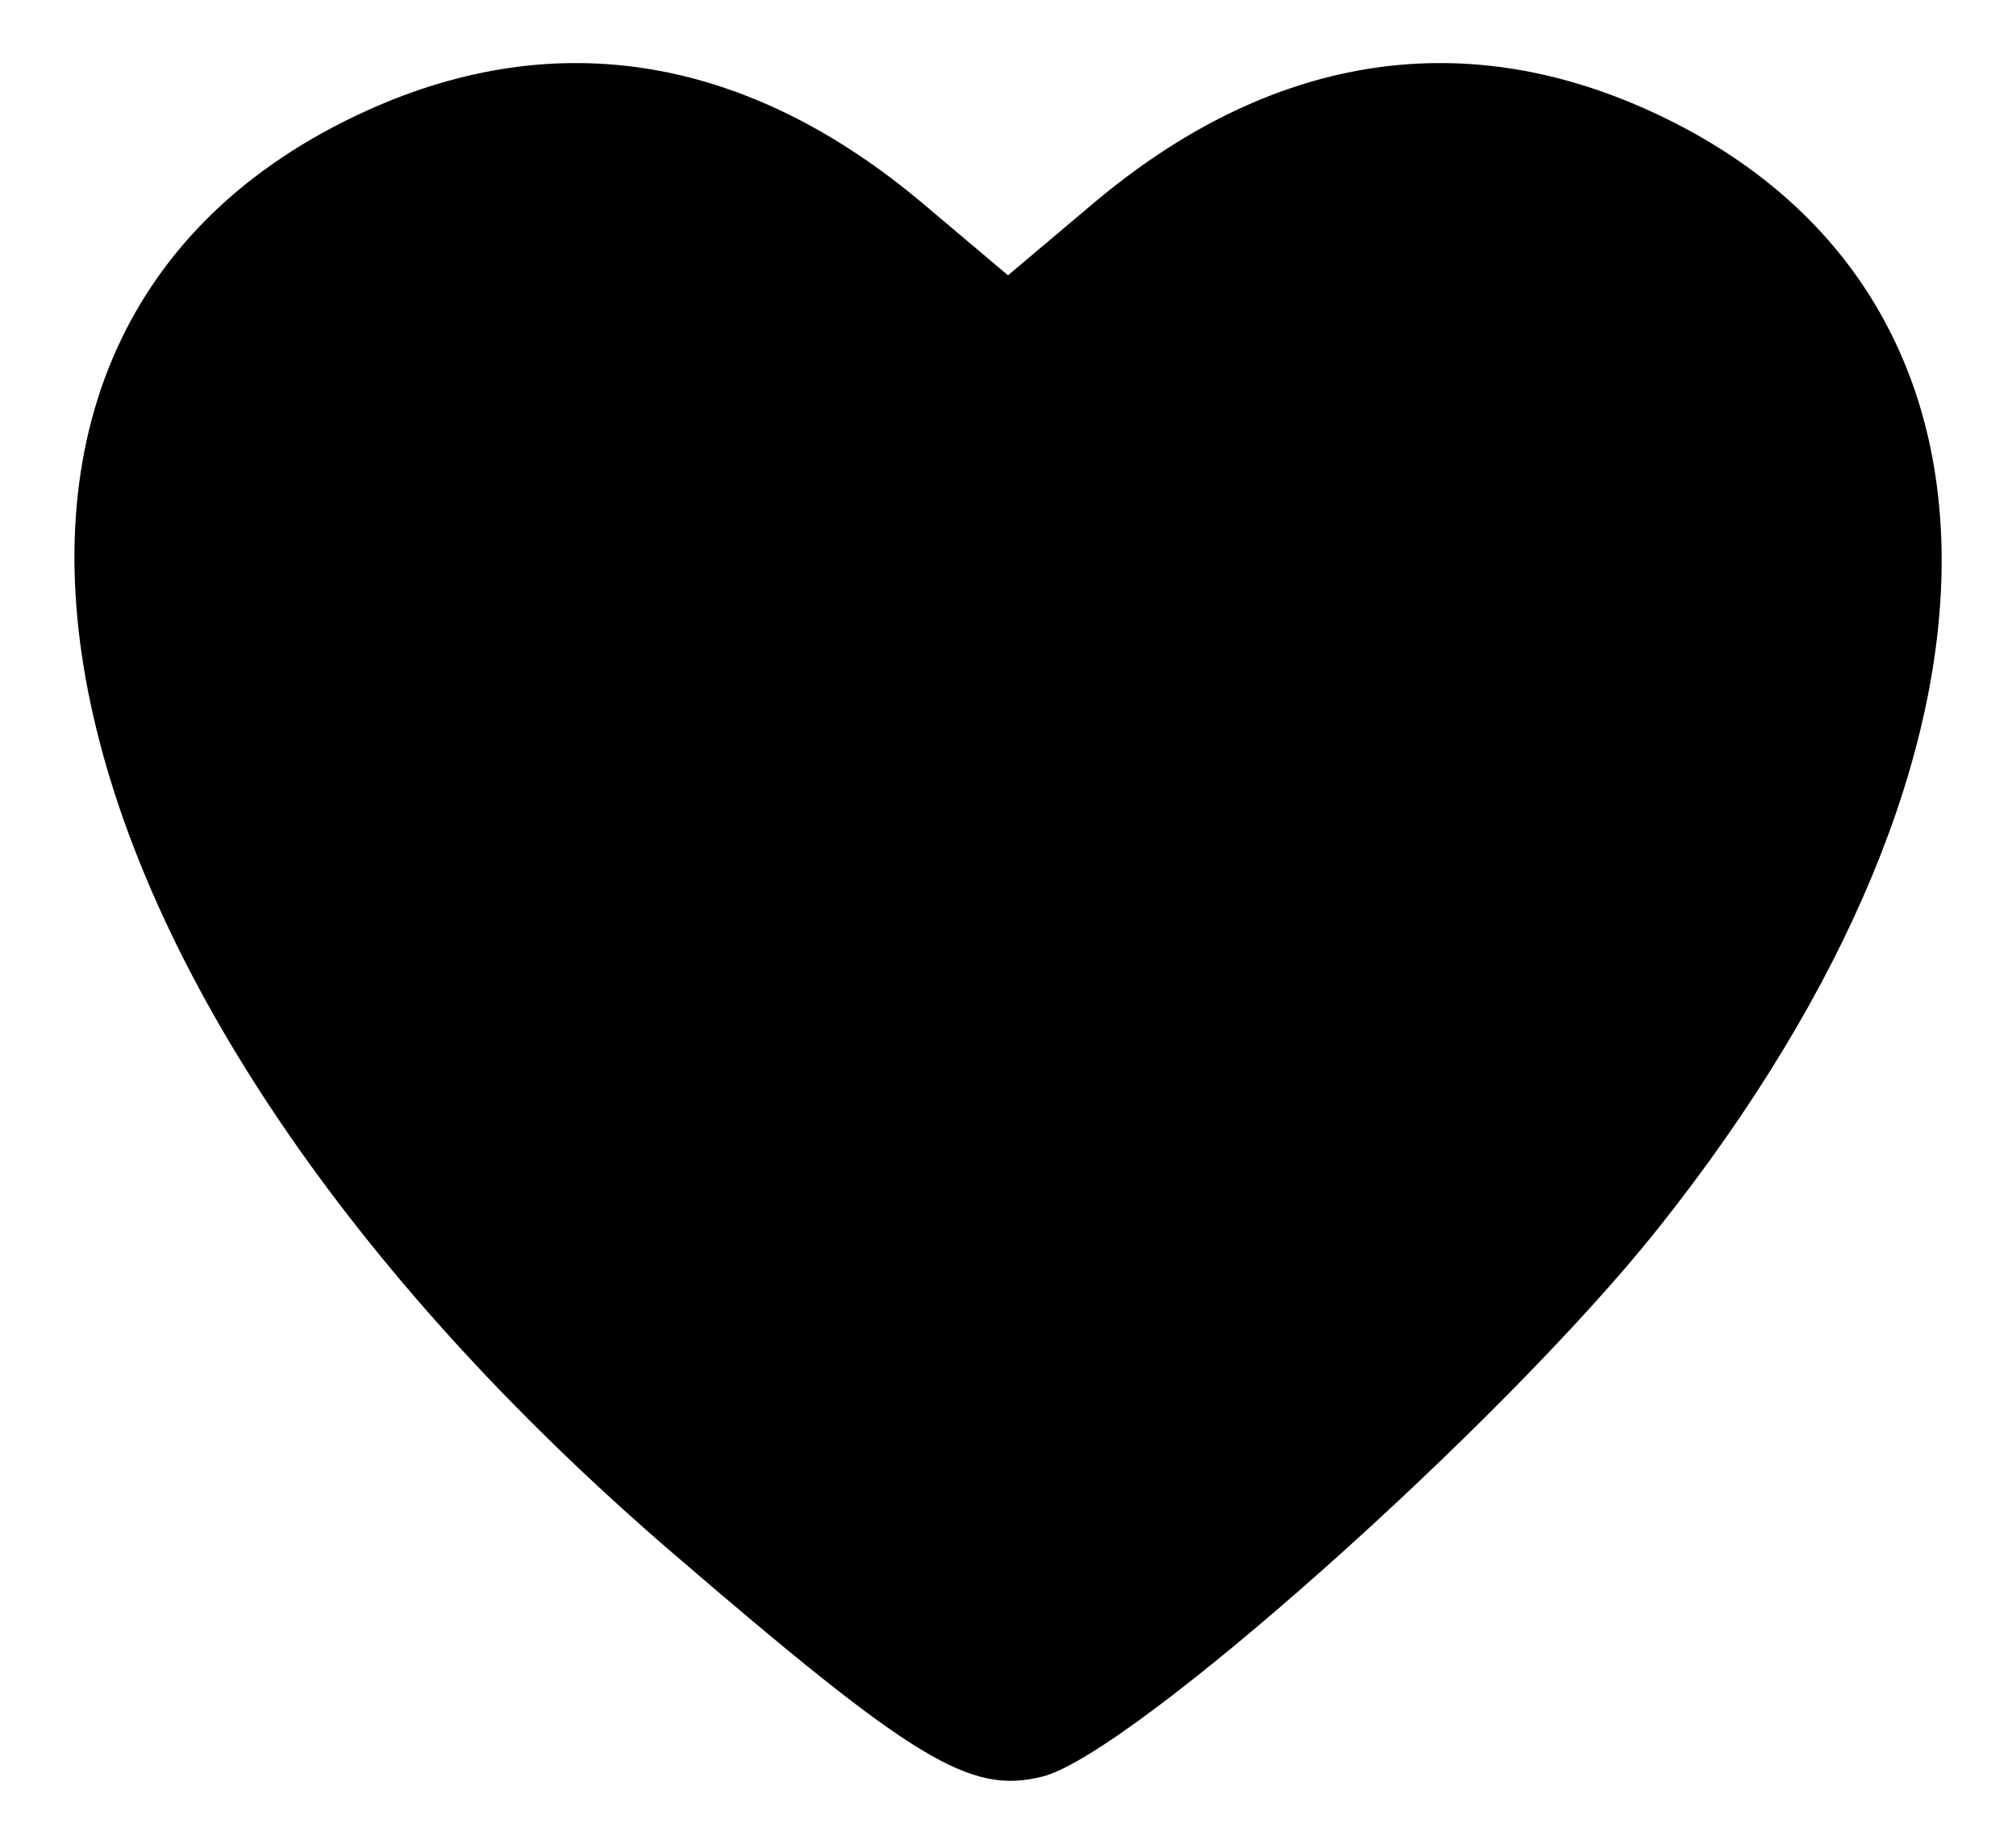
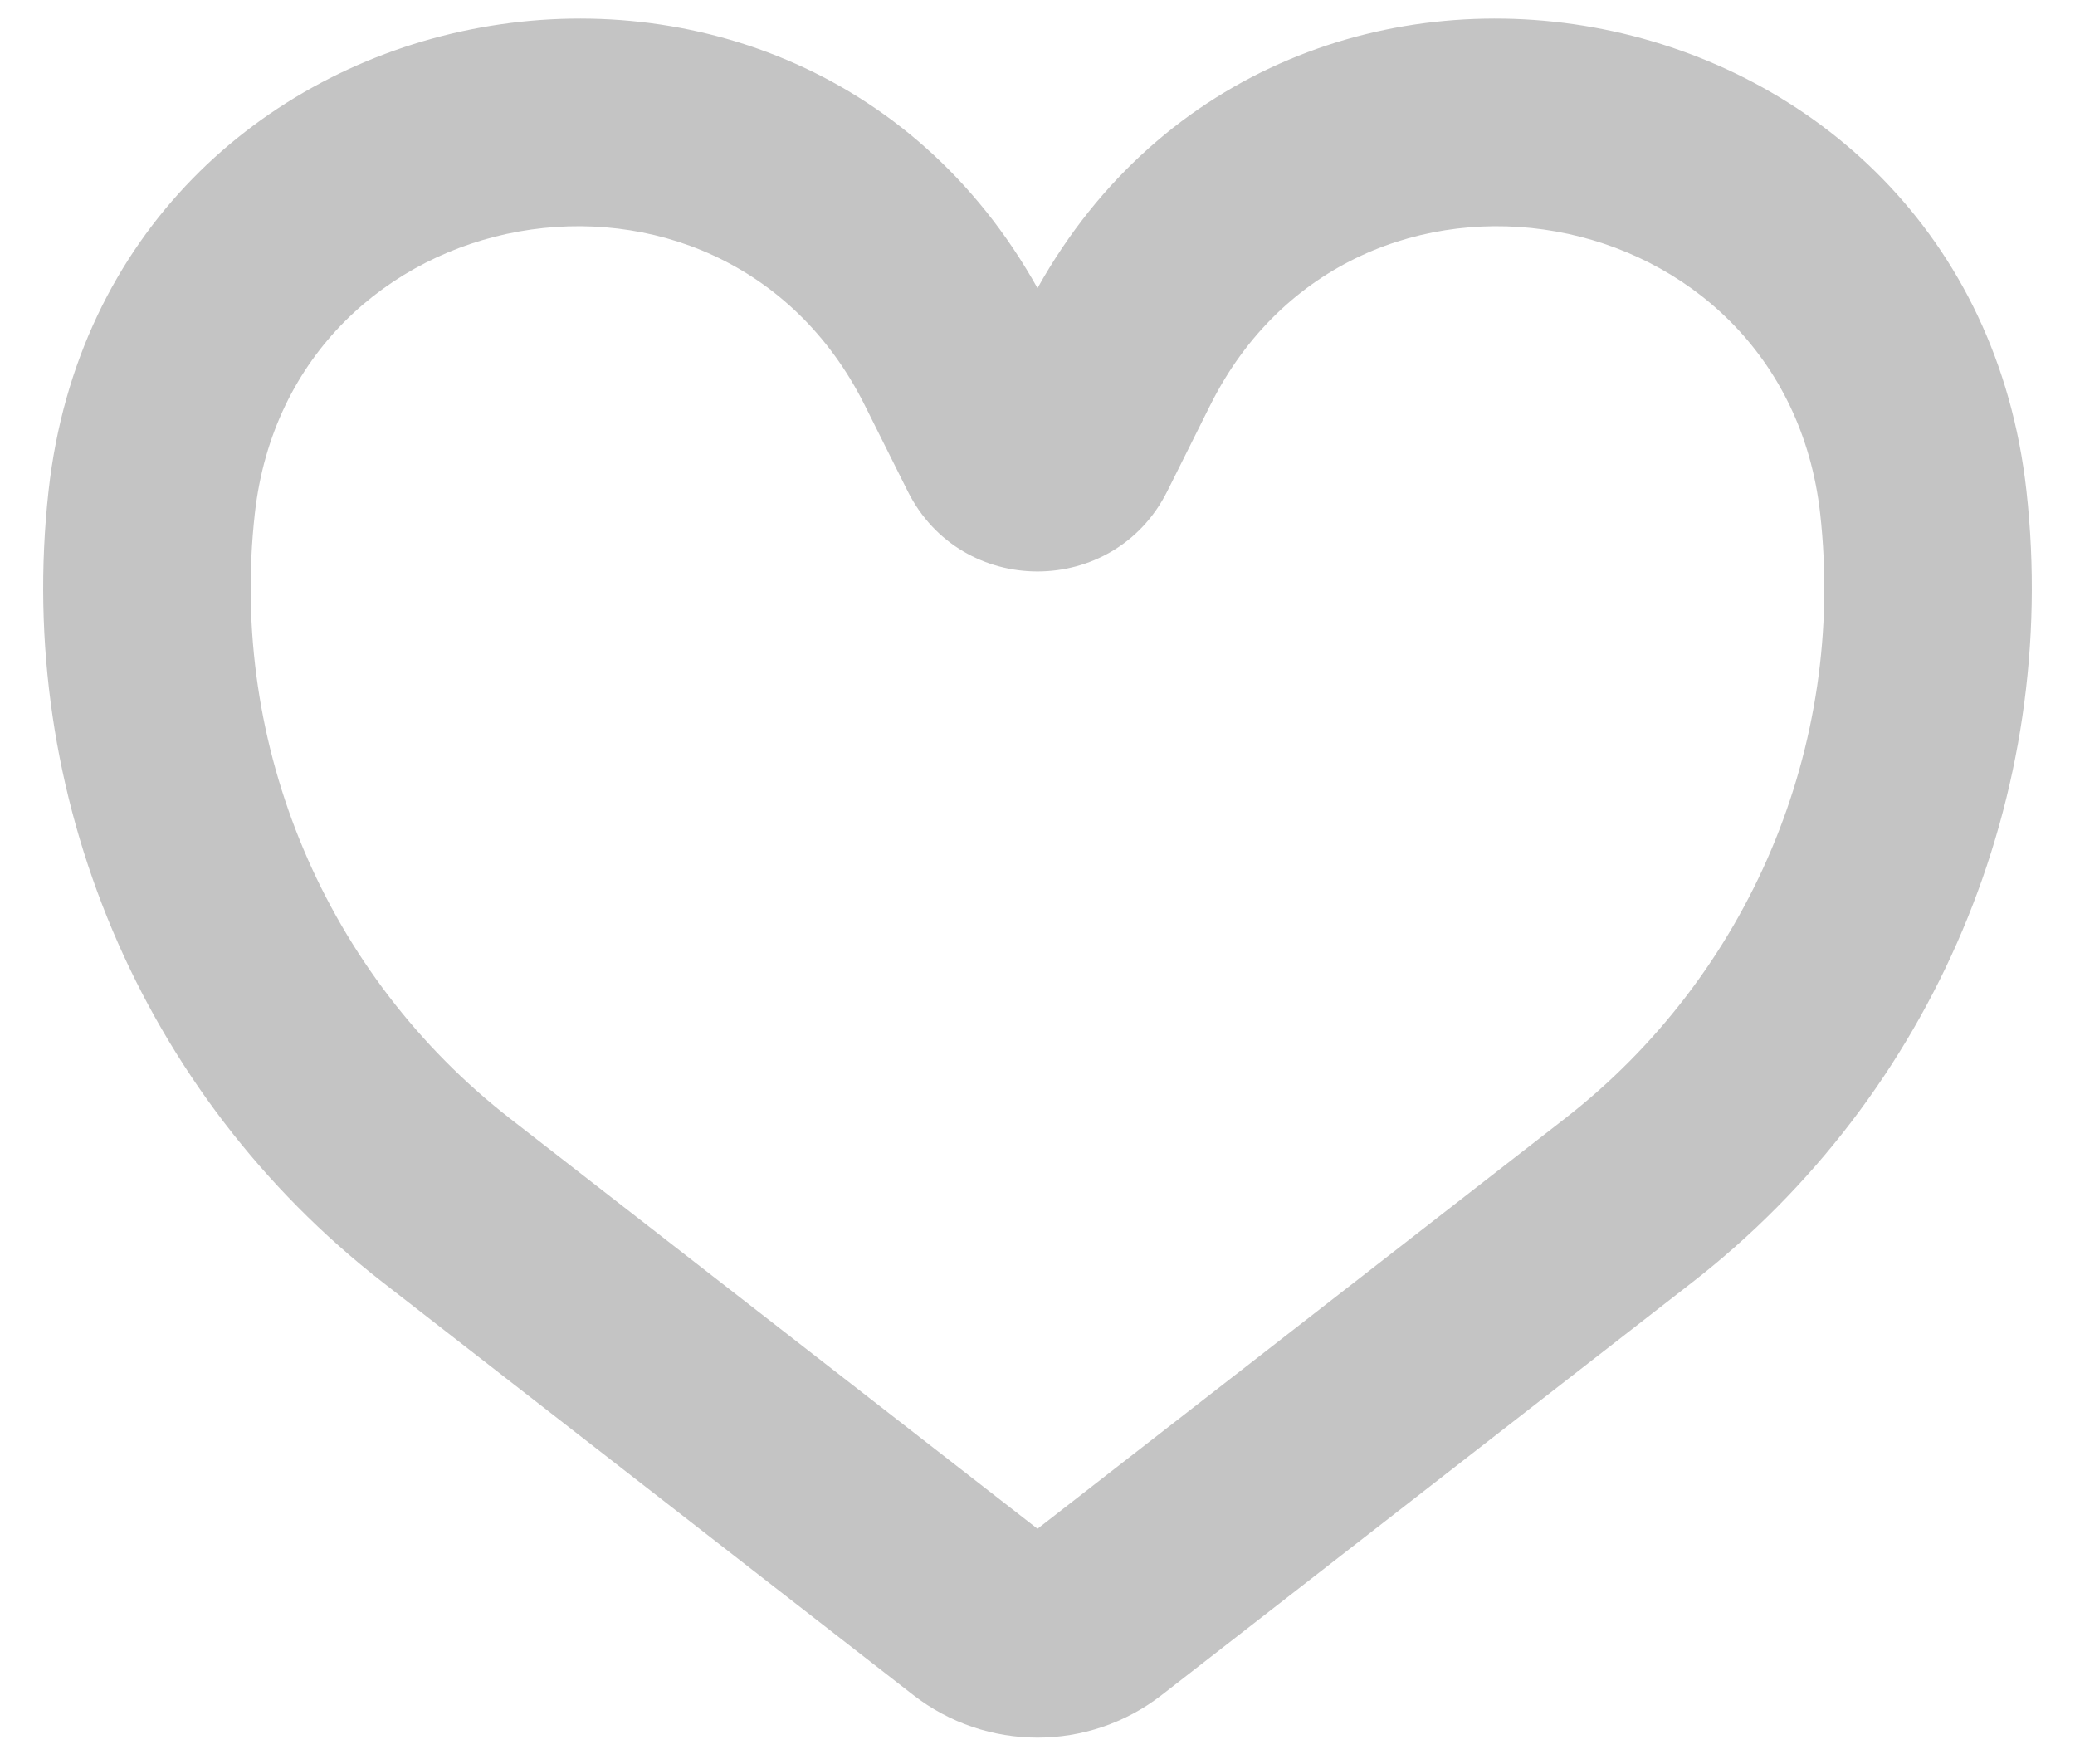
- <svg xmlns="http://www.w3.org/2000/svg" width="24" height="22" viewBox="0 0 24 22" fill="none">
-   <path fill-rule="evenodd" clip-rule="evenodd" d="M4.365 1.318C-1.452 3.96 0.204 11.774 8.002 18.486C10.886 20.967 11.549 21.369 12.409 21.153C13.471 20.887 17.884 16.958 19.738 14.628C24.279 8.921 24.236 3.408 19.635 1.318C17.365 0.287 15.097 0.665 13.011 2.425L12 3.278L10.989 2.425C8.902 0.665 6.635 0.287 4.365 1.318Z" fill="currentColor" />
+ <svg xmlns="http://www.w3.org/2000/svg" width="20" height="17" viewBox="0 0 20 17" fill="none">
+   <path fill-rule="evenodd" clip-rule="evenodd" d="M10 14.733L15.083 10.78C16.861 9.397 17.793 7.19 17.544 4.951C17.201 1.868 13.054 1.129 11.666 3.903L11.251 4.734C10.736 5.765 9.264 5.765 8.749 4.734L8.334 3.903C6.946 1.129 2.799 1.868 2.456 4.951C2.207 7.19 3.139 9.397 4.917 10.78L10 14.733ZM11.199 16.334C10.494 16.883 9.506 16.883 8.801 16.334L3.689 12.358C1.362 10.549 0.143 7.66 0.468 4.73C1.021 -0.246 7.61 -1.505 10 2.777C12.39 -1.505 18.979 -0.246 19.532 4.73C19.857 7.66 18.638 10.549 16.311 12.358L11.199 16.334Z" fill="#C4C4C4" />
</svg>
